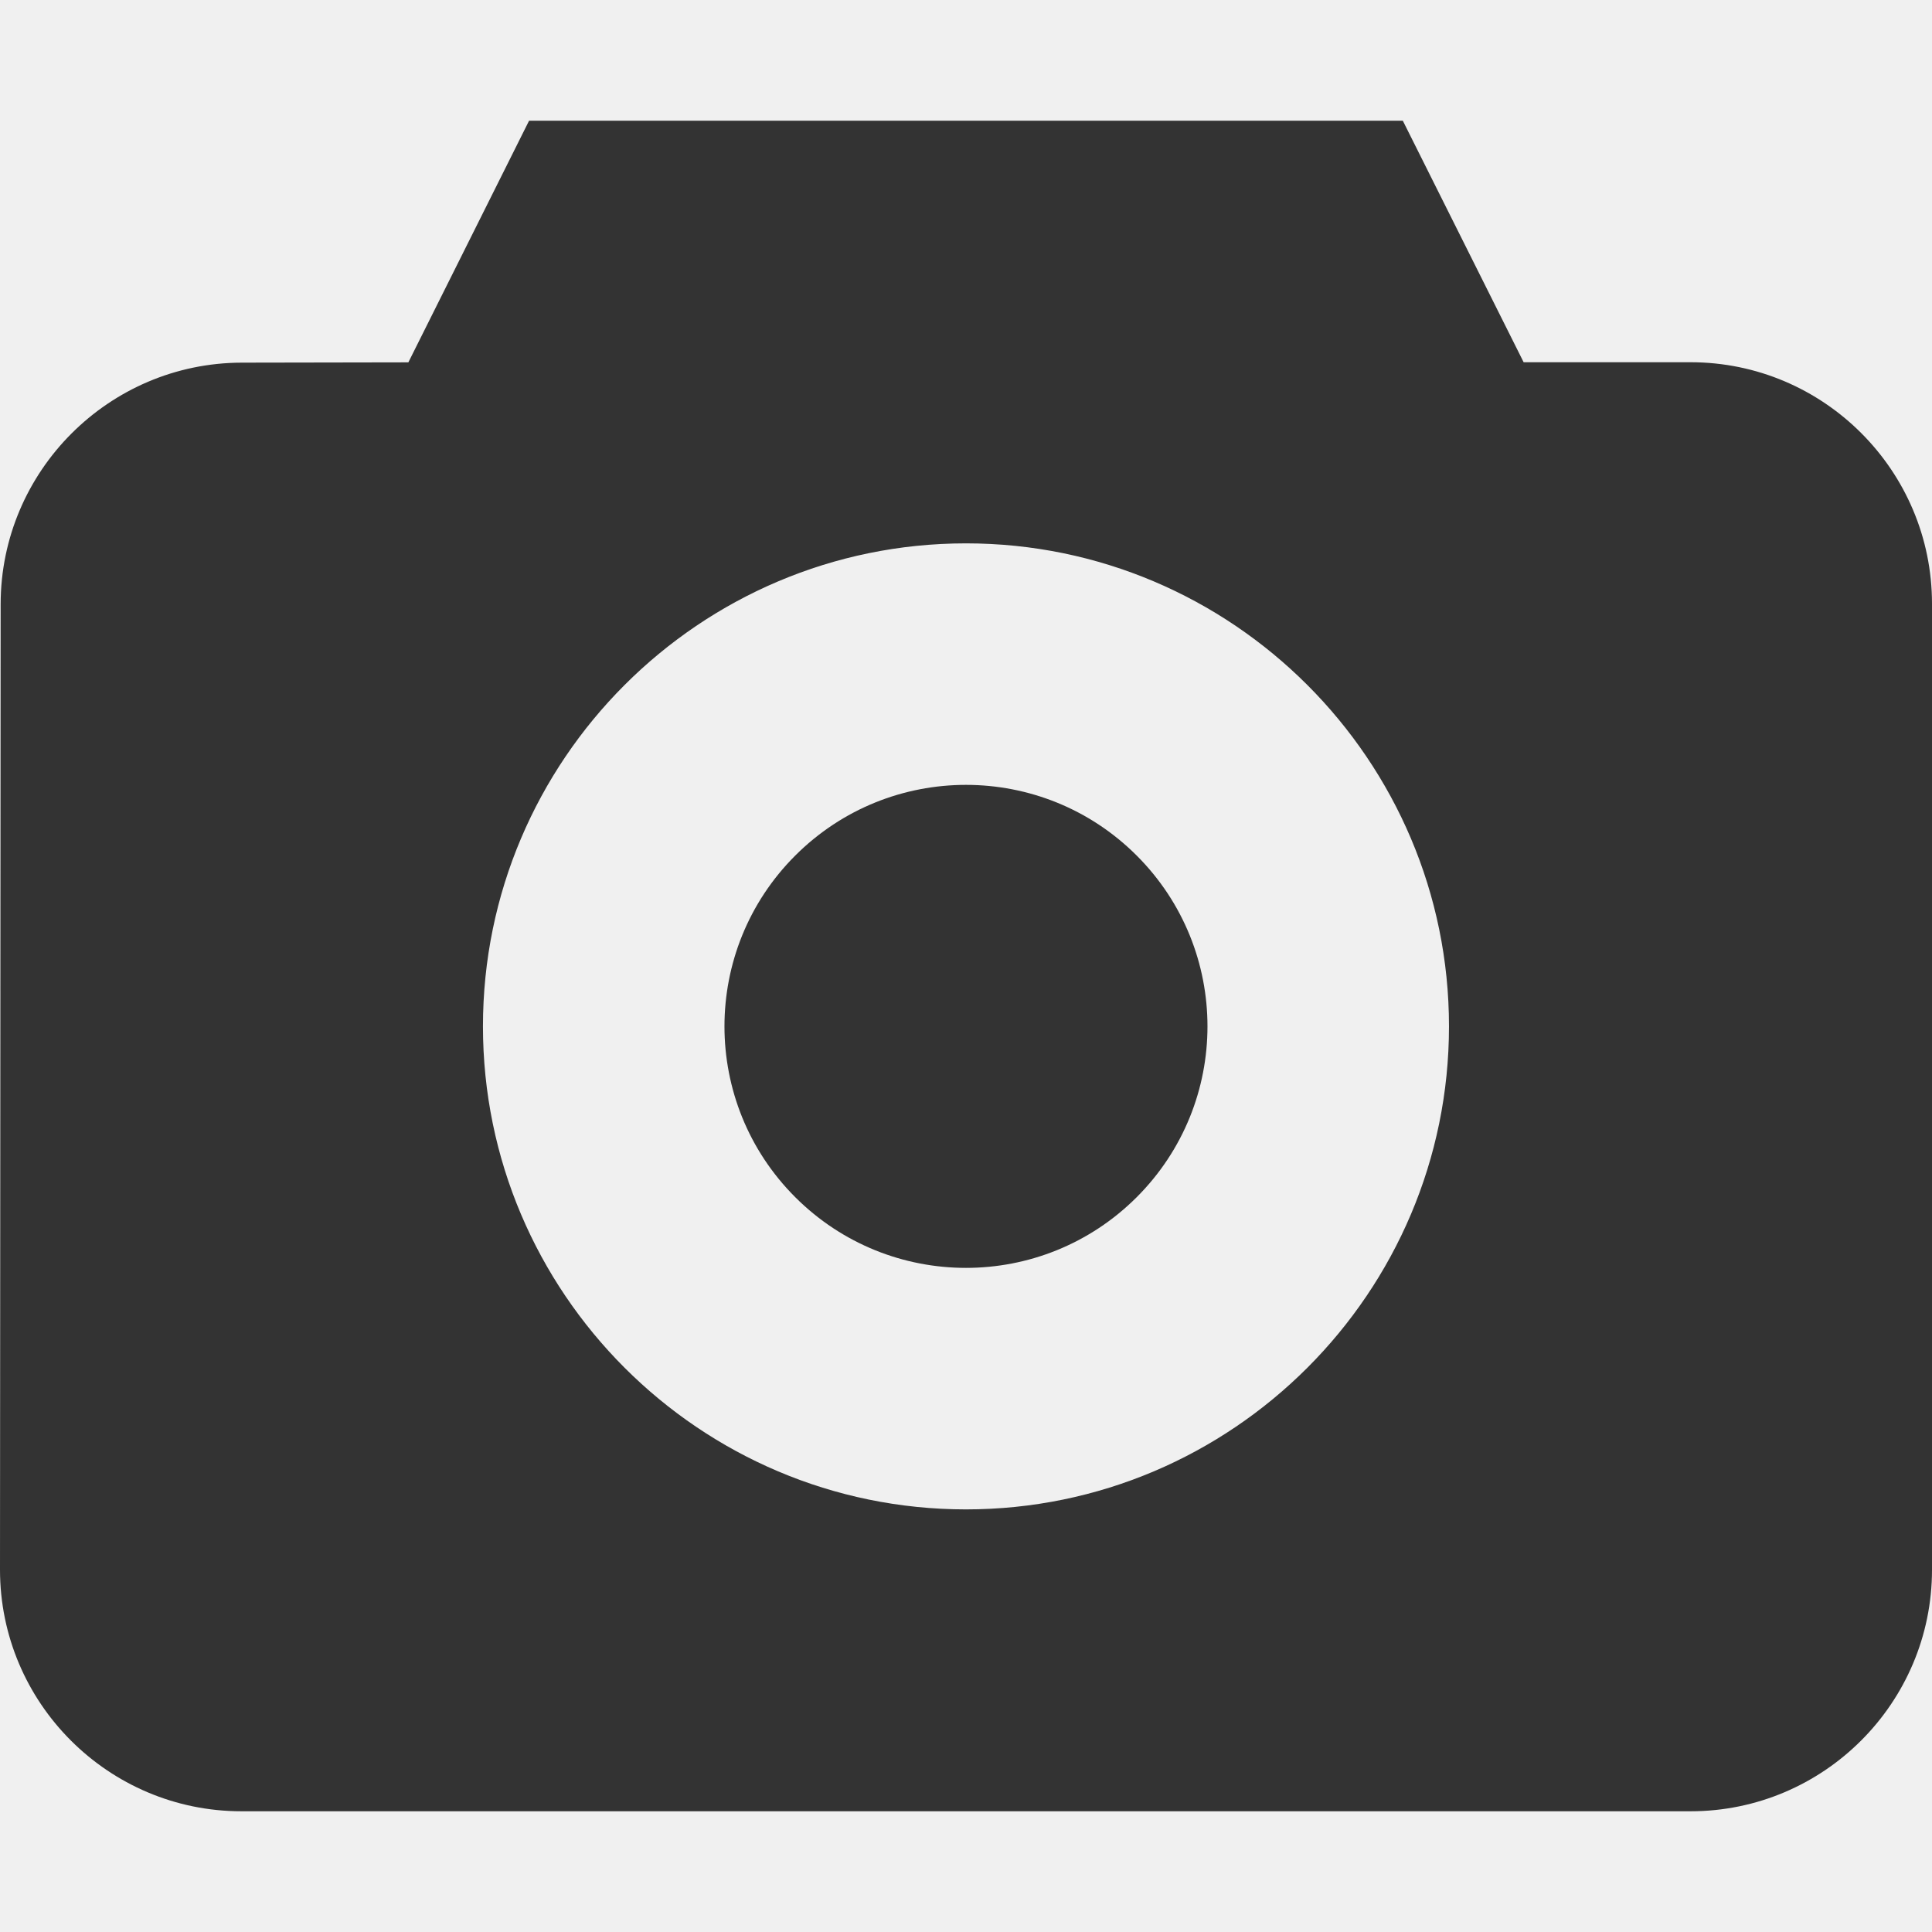
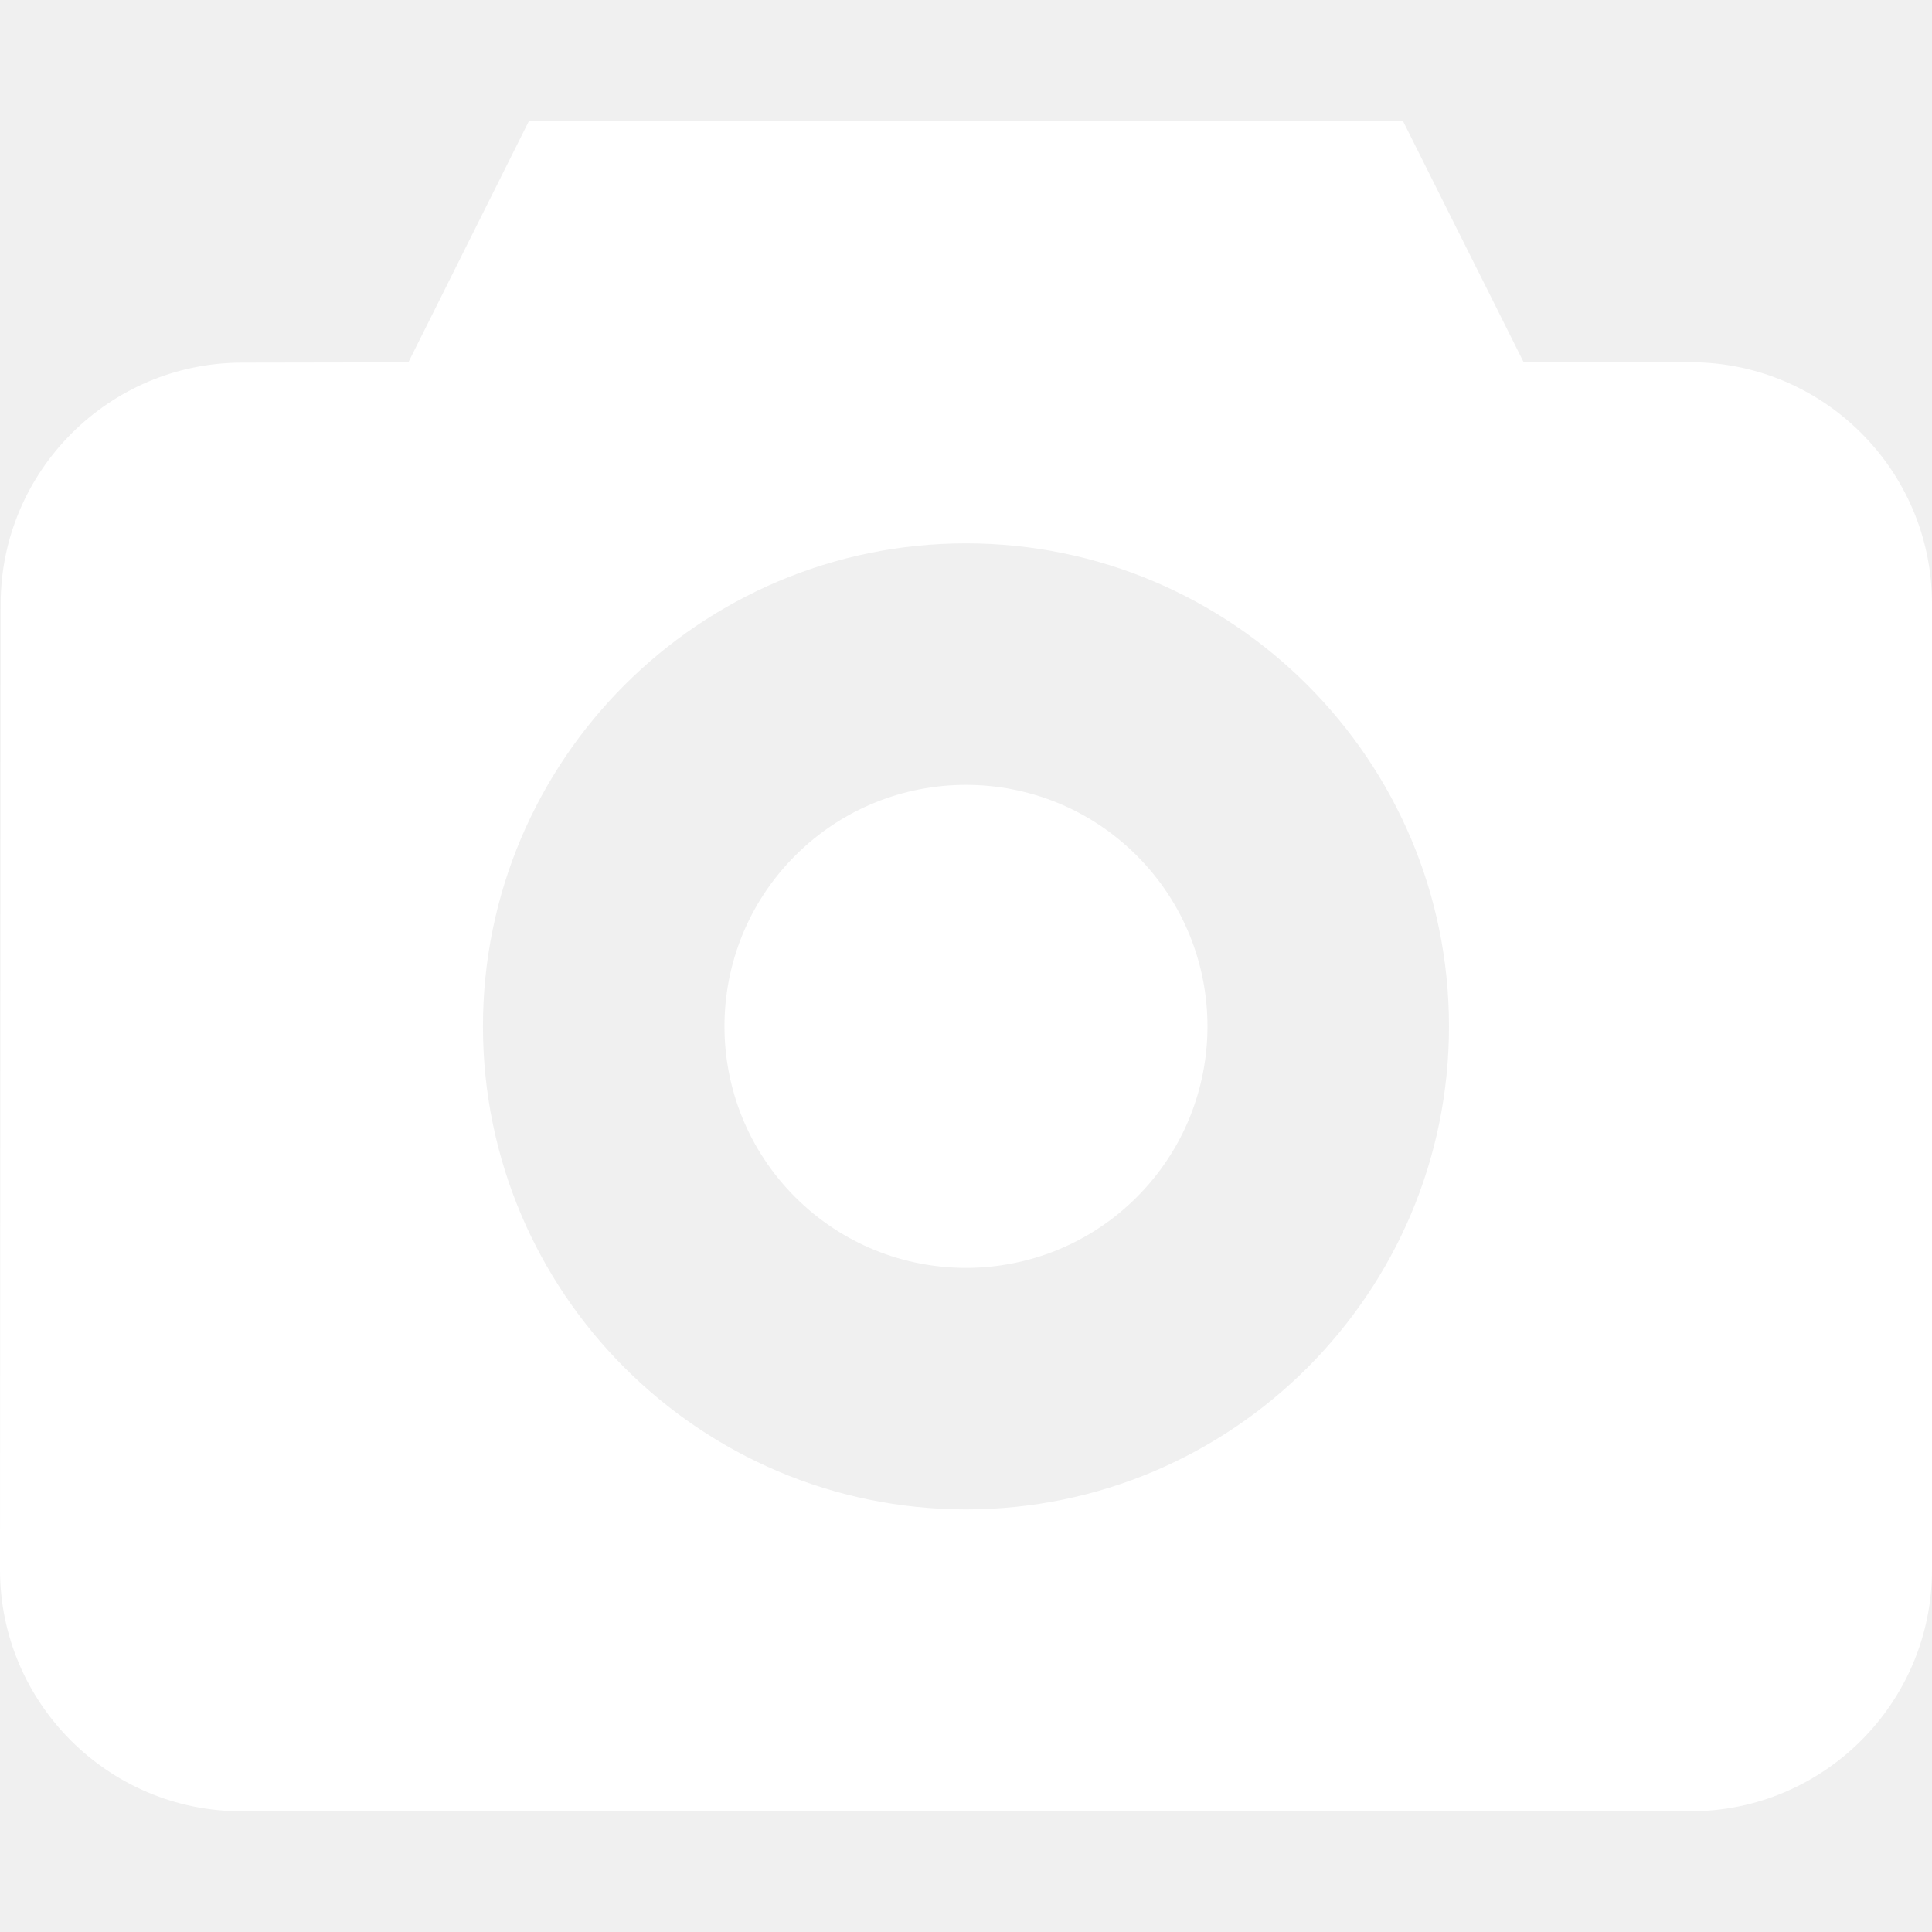
- <svg xmlns="http://www.w3.org/2000/svg" fill="#333" id="Capa_1" enable-background="new 0 0 488.455 488.455" height="512" viewBox="0 0 488.455 488.455" width="512">
+ <svg xmlns="http://www.w3.org/2000/svg" fill="#FFF" id="Capa_1" enable-background="new 0 0 488.455 488.455" height="512" viewBox="0 0 488.455 488.455" width="512">
  <path d="m287.396 216.317c23.845 23.845 23.845 62.505 0 86.35s-62.505 23.845-86.35 0-23.845-62.505 0-86.35 62.505-23.845 86.35 0" />
  <path d="m427.397 91.581h-42.187l-30.544-61.059h-220.906l-30.515 61.089-42.127.075c-33.585.06-60.925 27.429-60.954 61.029l-.164 244.145c0 33.675 27.384 61.074 61.059 61.074h366.338c33.675 0 61.059-27.384 61.059-61.059v-244.236c-.001-33.674-27.385-61.058-61.059-61.058zm-183.177 290.029c-67.335 0-122.118-54.783-122.118-122.118s54.783-122.118 122.118-122.118 122.118 54.783 122.118 122.118-54.783 122.118-122.118 122.118z" />
</svg>
